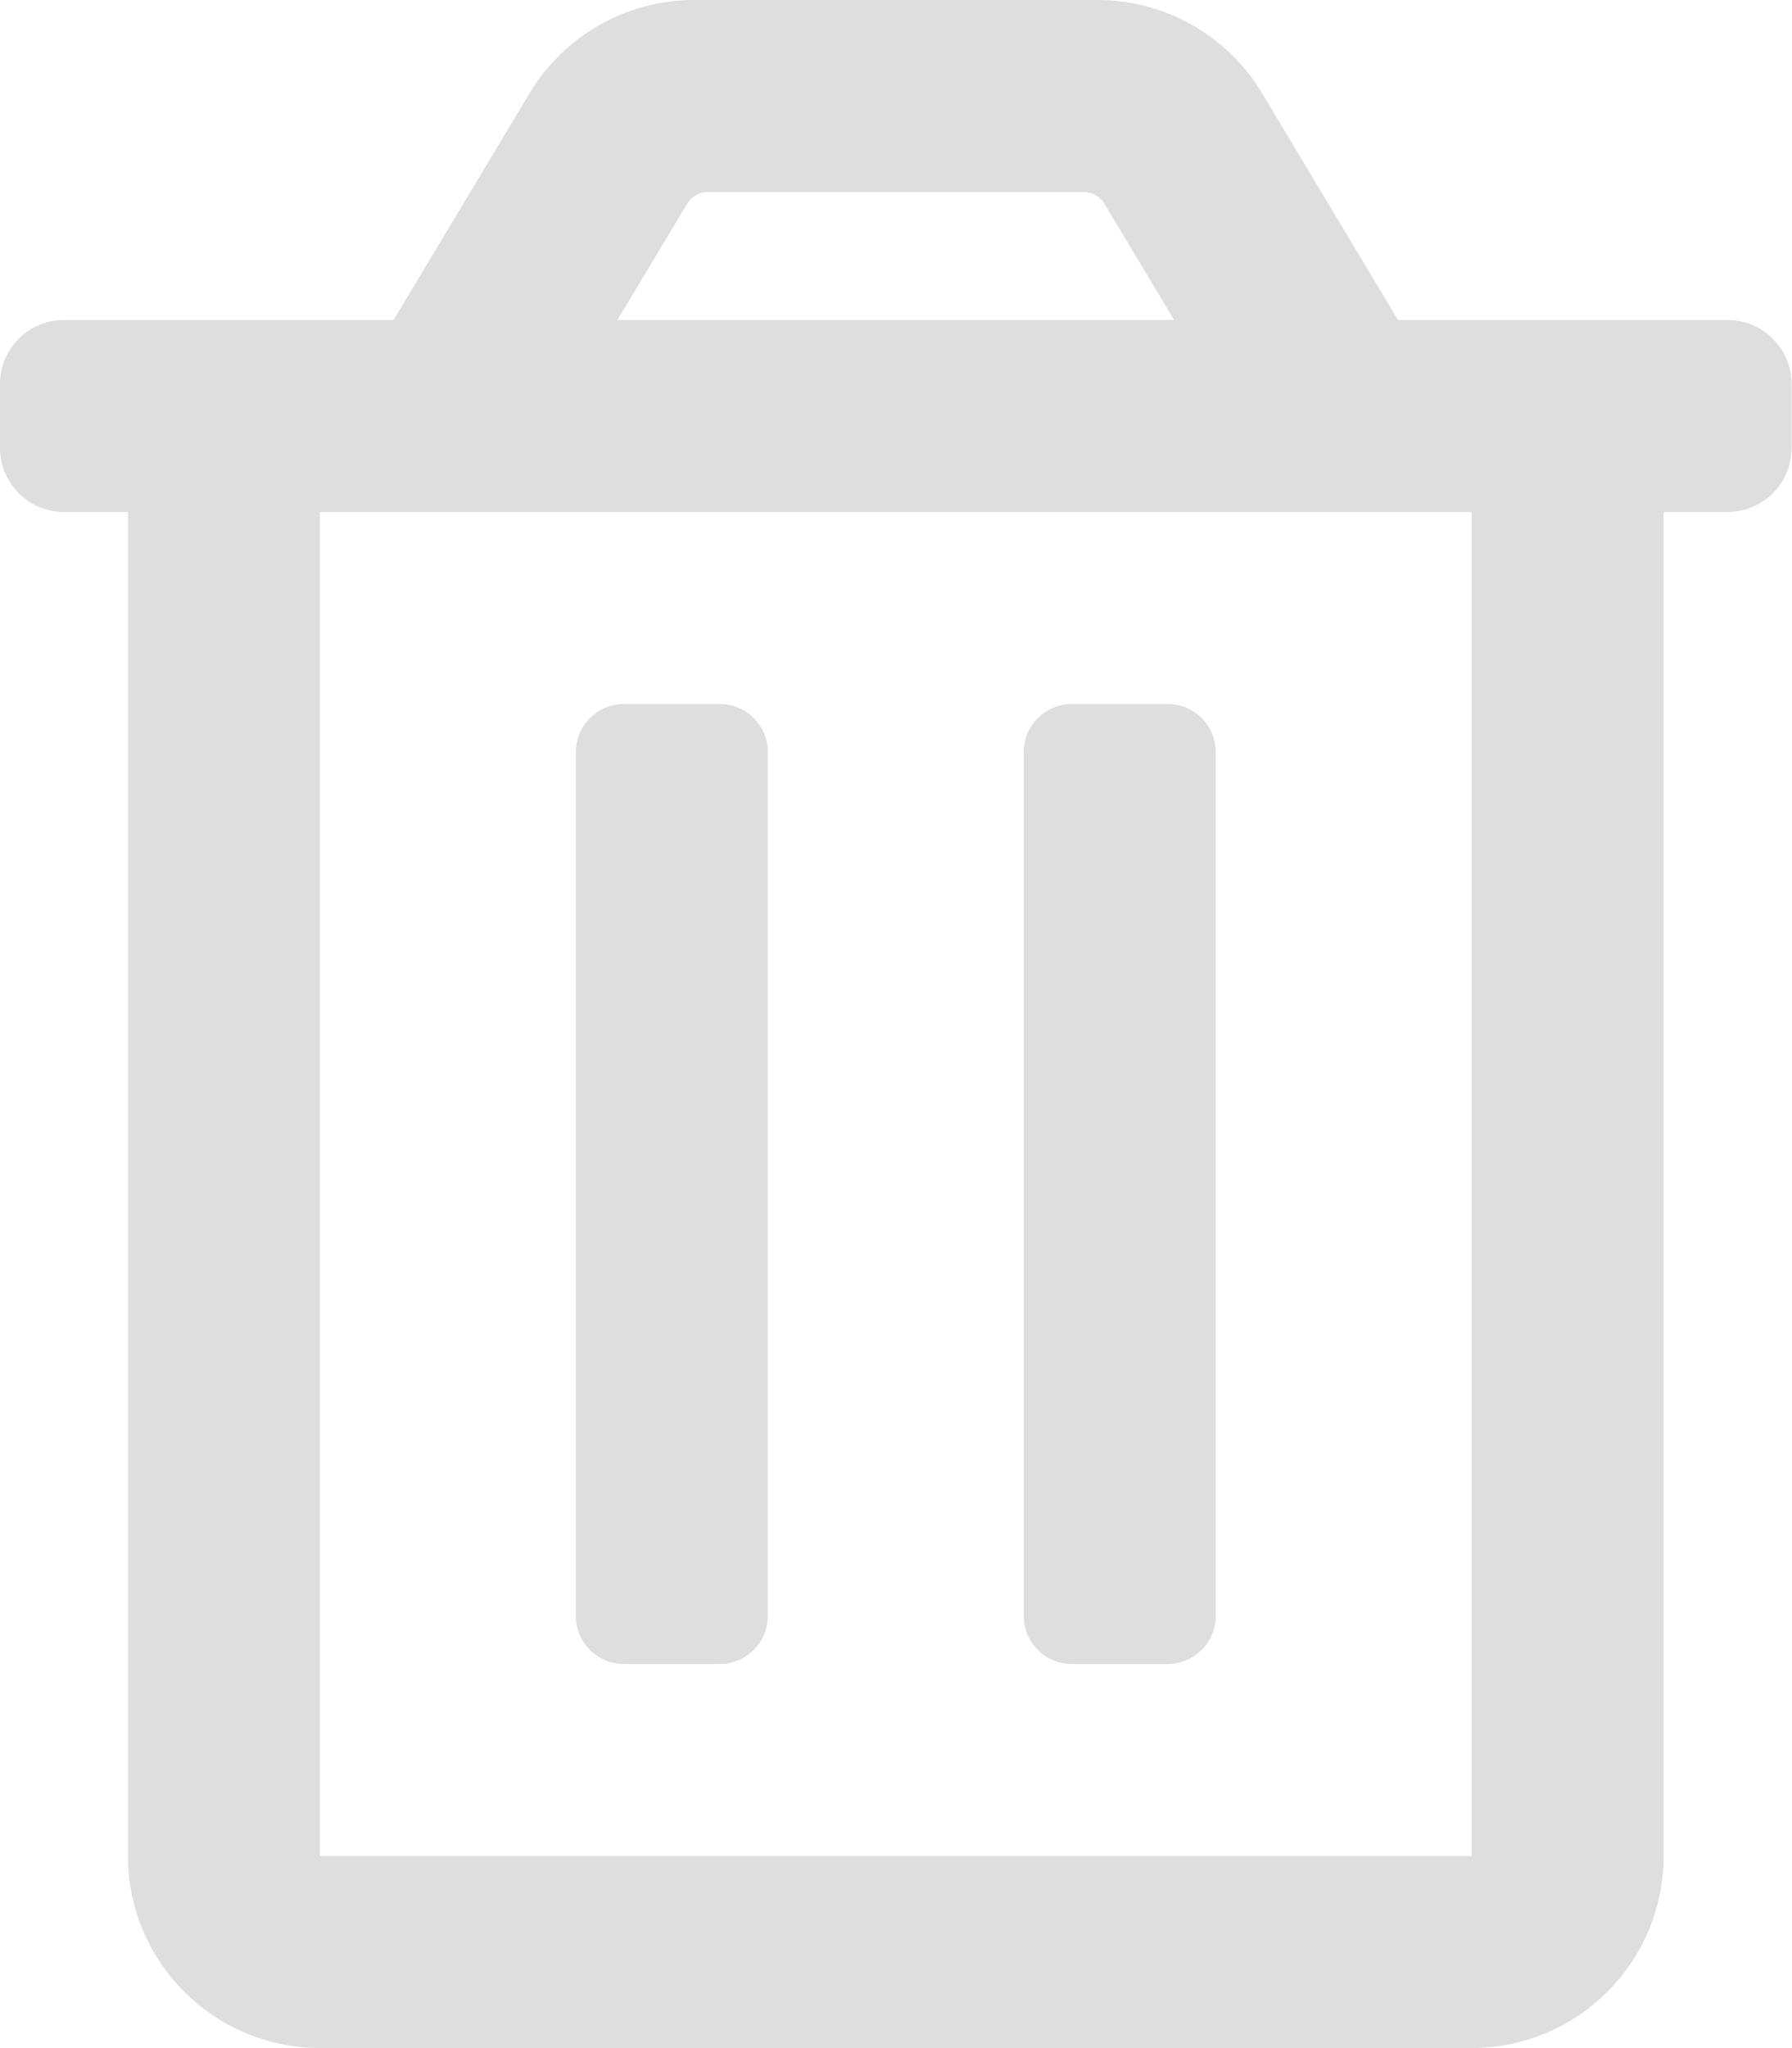
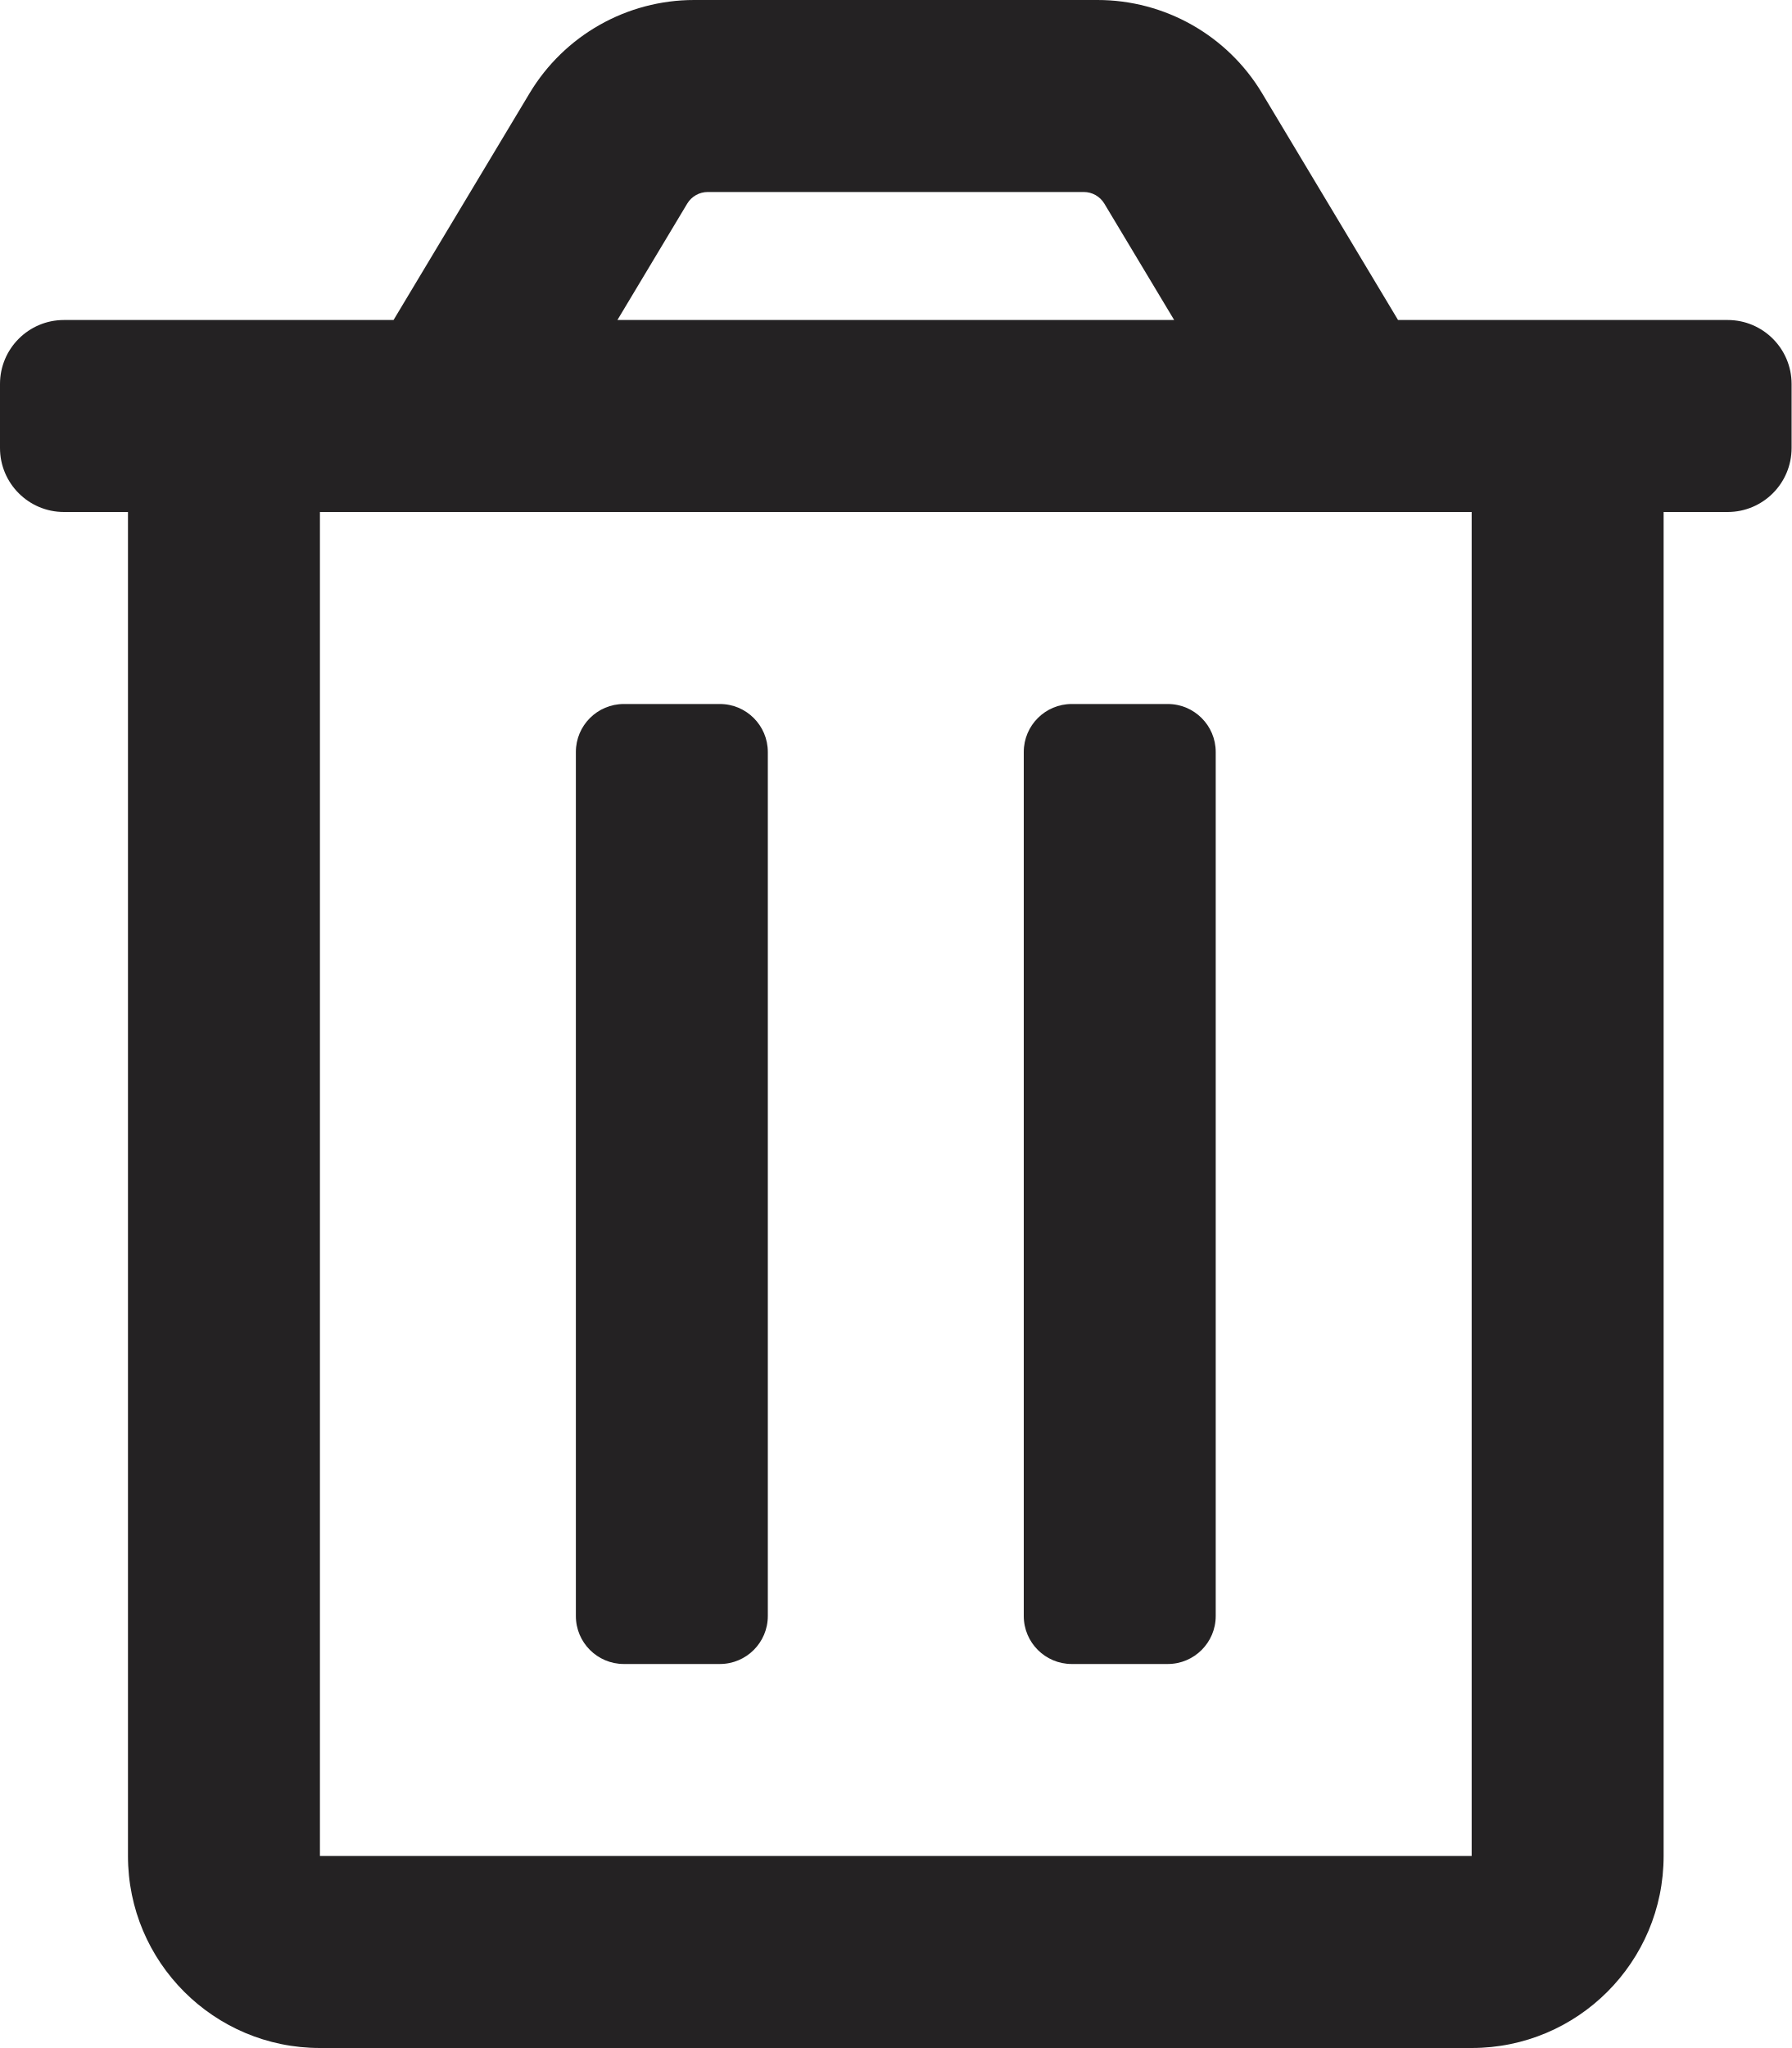
<svg xmlns="http://www.w3.org/2000/svg" viewBox="0 0 448 512">
-   <path d="m268 416h24a12 12 0 0 0 12-12v-216a12 12 0 0 0 -12-12h-24a12 12 0 0 0 -12 12v216a12 12 0 0 0 12 12zm164-336h-82.41l-34-56.7a48 48 0 0 0 -41.18-23.3h-100.82a48 48 0 0 0 -41.16 23.3l-34.02 56.7h-82.41a16 16 0 0 0 -16 16v16a16 16 0 0 0 16 16h16v336a48 48 0 0 0 48 48h288a48 48 0 0 0 48-48v-336h16a16 16 0 0 0 16-16v-16a16 16 0 0 0 -16-16zm-260.16-29.09a6 6 0 0 1 5.16-2.91h94a6 6 0 0 1 5.15 2.91l17.46 29.09h-139.22zm196.16 413.09h-288v-336h288zm-212-48h24a12 12 0 0 0 12-12v-216a12 12 0 0 0 -12-12h-24a12 12 0 0 0 -12 12v216a12 12 0 0 0 12 12z" fill="#dedede" />
+   <path d="m268 416h24a12 12 0 0 0 12-12v-216a12 12 0 0 0 -12-12h-24a12 12 0 0 0 -12 12v216a12 12 0 0 0 12 12zm164-336h-82.41l-34-56.7a48 48 0 0 0 -41.18-23.3h-100.82a48 48 0 0 0 -41.16 23.3l-34.02 56.7h-82.41a16 16 0 0 0 -16 16v16a16 16 0 0 0 16 16h16v336a48 48 0 0 0 48 48h288a48 48 0 0 0 48-48v-336h16a16 16 0 0 0 16-16v-16a16 16 0 0 0 -16-16zm-260.16-29.09a6 6 0 0 1 5.16-2.91h94a6 6 0 0 1 5.15 2.91l17.46 29.09h-139.22zm196.16 413.09h-288v-336h288zm-212-48h24a12 12 0 0 0 12-12v-216a12 12 0 0 0 -12-12h-24a12 12 0 0 0 -12 12v216a12 12 0 0 0 12 12z" fill="#242223" />
</svg>
